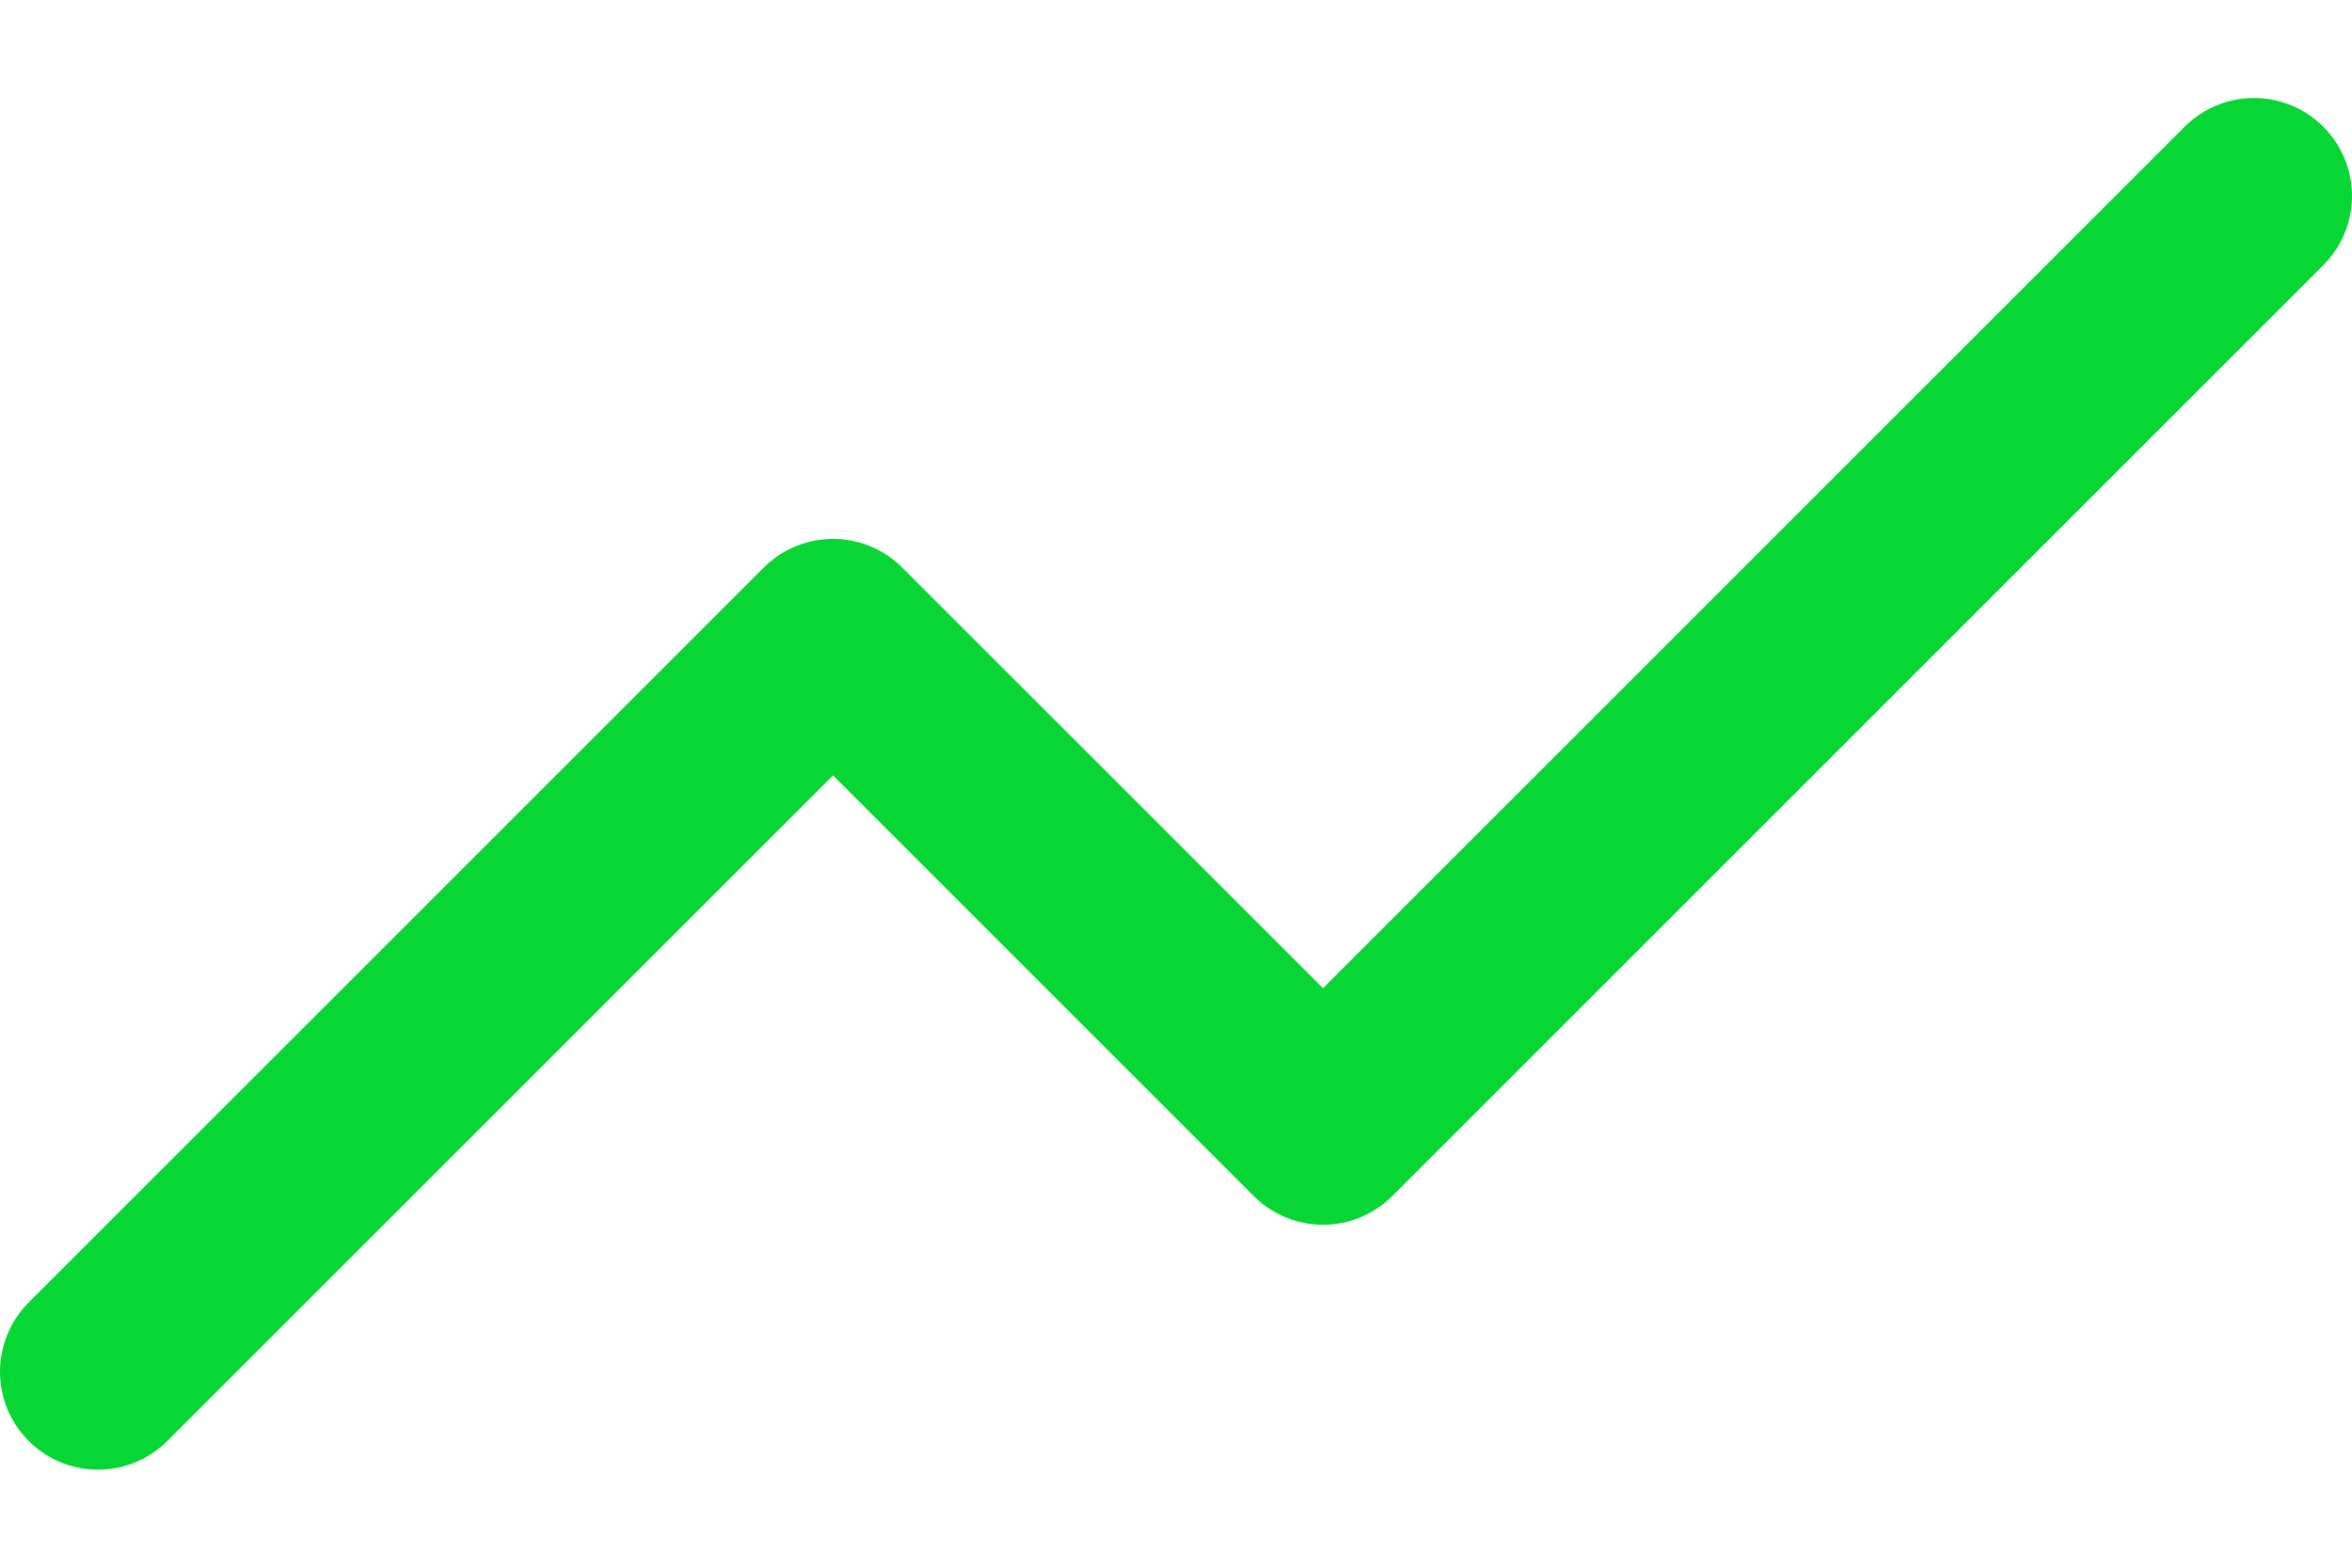
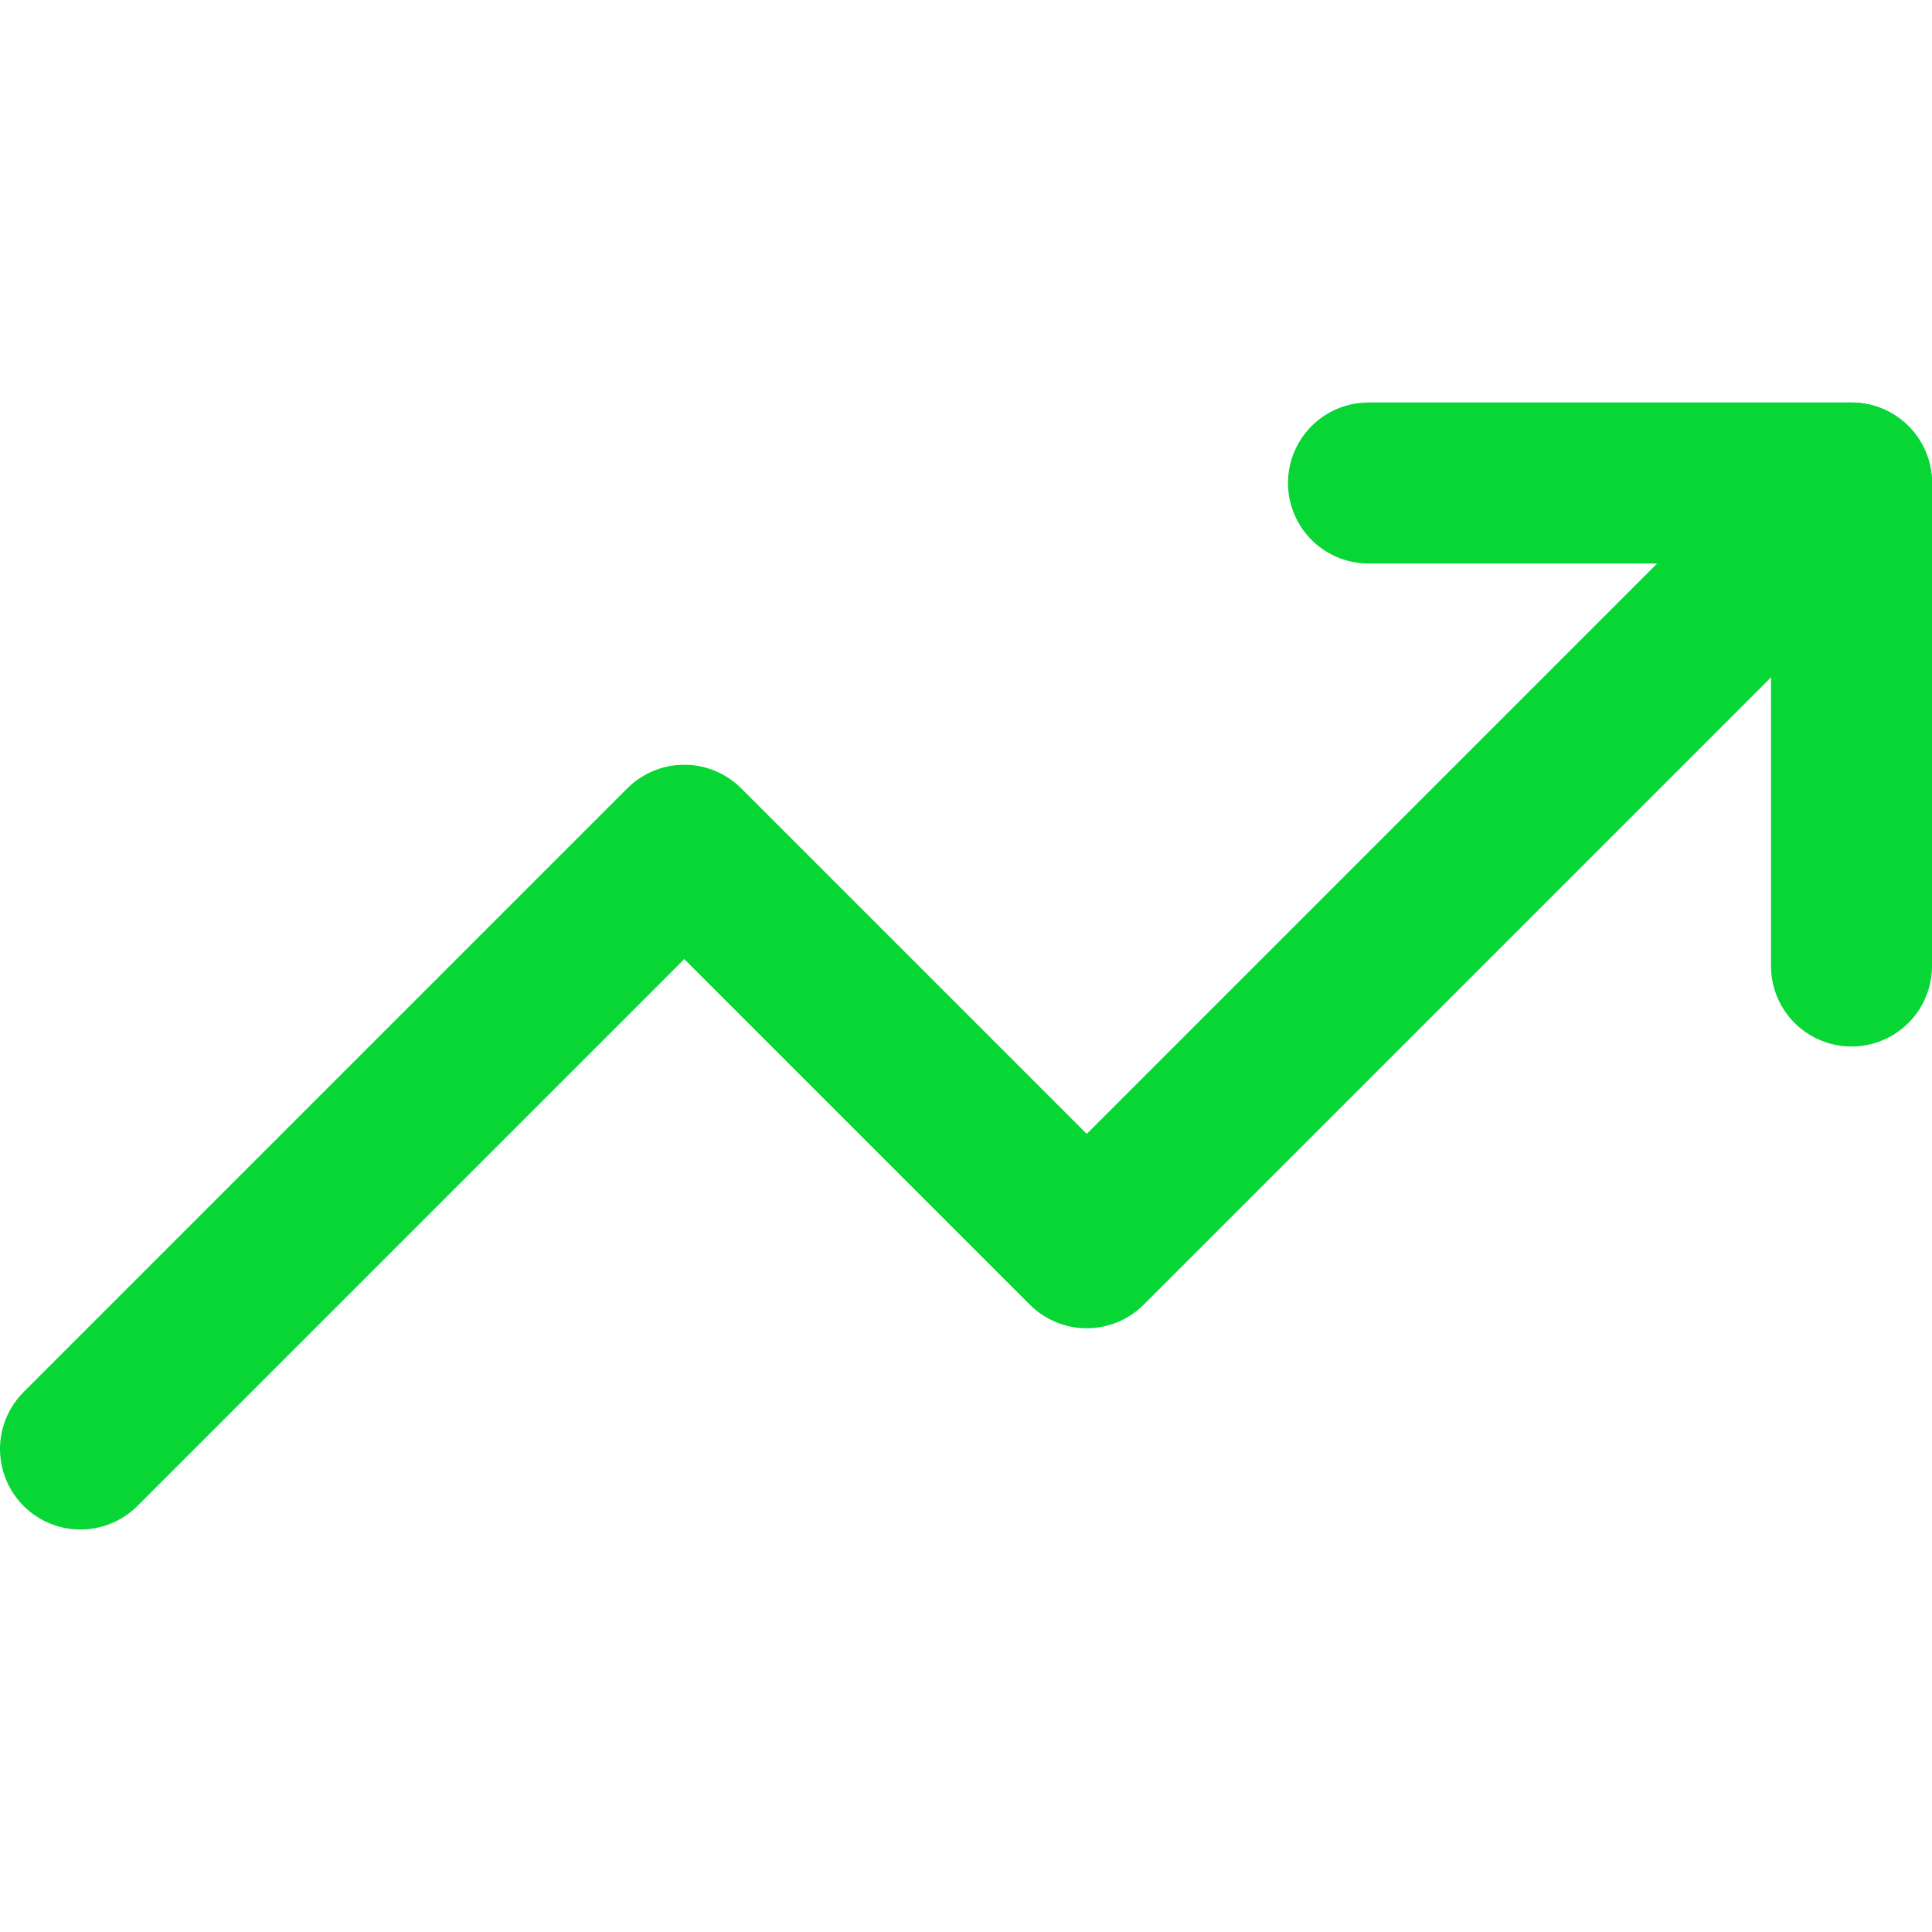
- <svg xmlns="http://www.w3.org/2000/svg" width="12" height="8" viewBox="0 0 12 8" fill="none">
-   <path d="M11.5 1L6.75 5.75L4.25 3.25L0.5 7" stroke="#07D635" stroke-linecap="round" stroke-linejoin="round" />
+ <svg xmlns="http://www.w3.org/2000/svg" width="12" height="12" viewBox="0 0 12 12" fill="none">
+   <path d="M11.5 3L6.75 7.75L4.25 5.25L0.5 9" stroke="#07D635" stroke-linecap="round" stroke-linejoin="round" />
+   <path d="M8.5 3H11.5V6" stroke="#07D635" stroke-linecap="round" stroke-linejoin="round" />
</svg>
